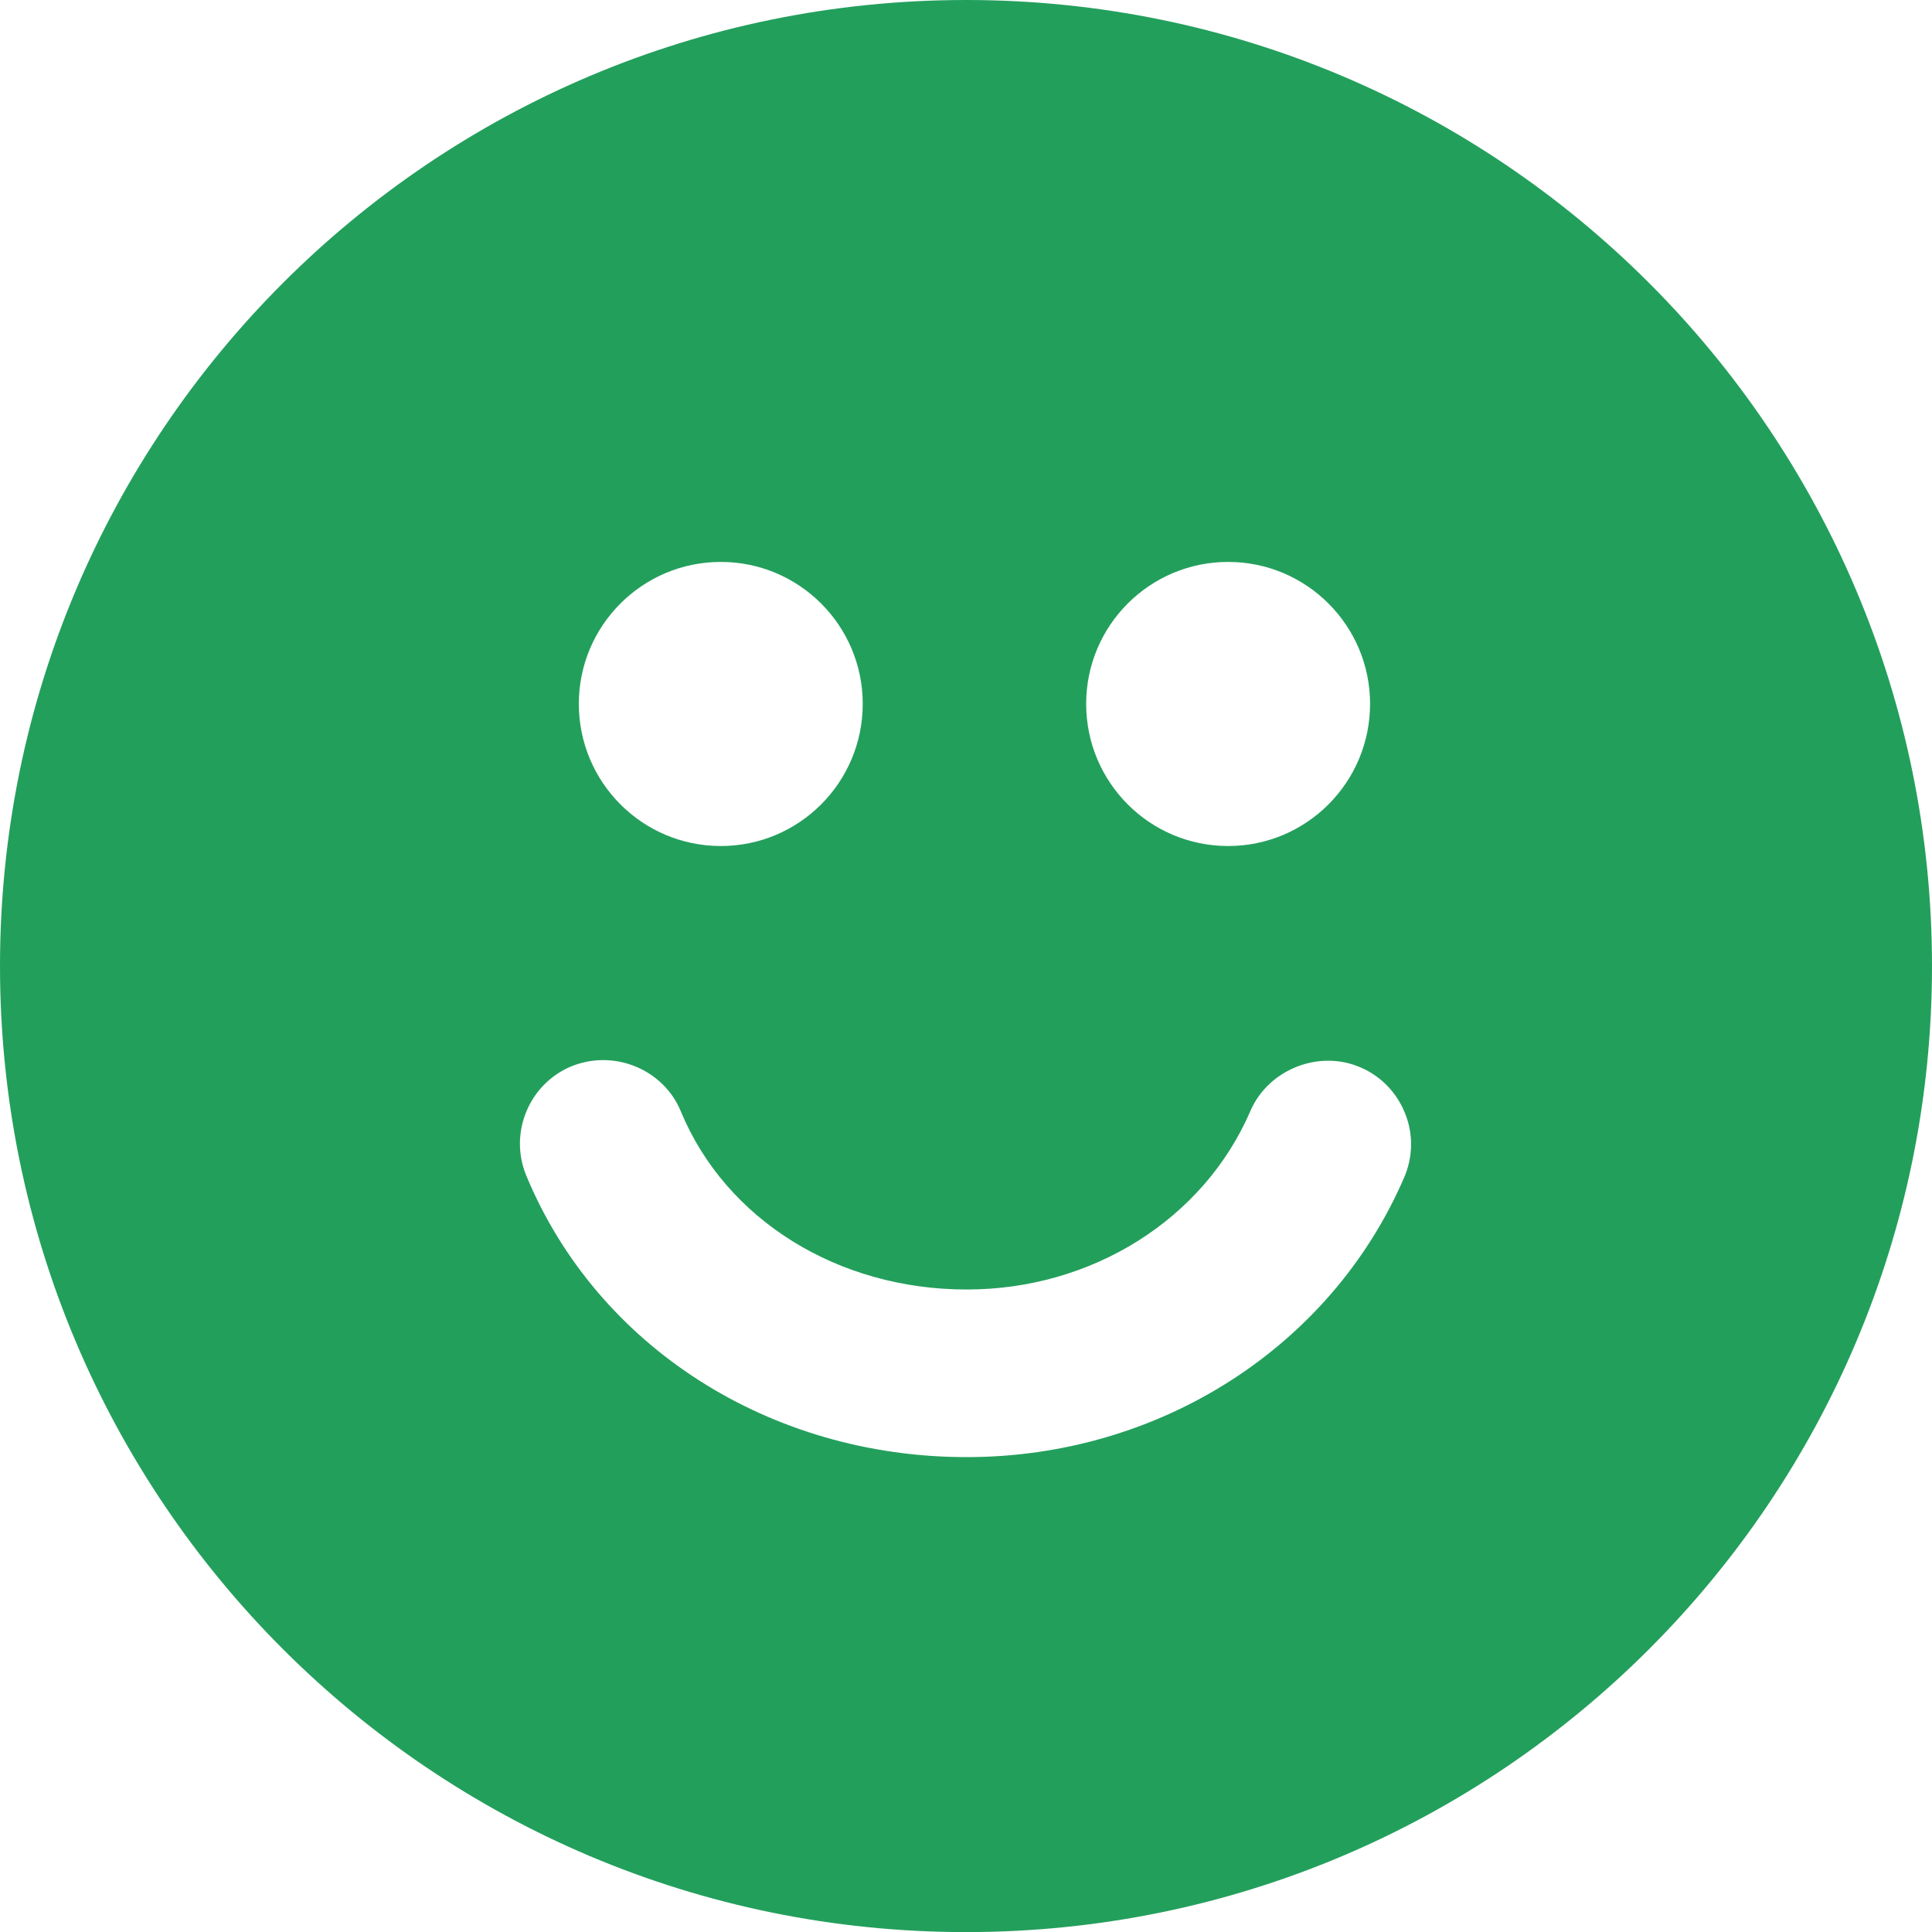
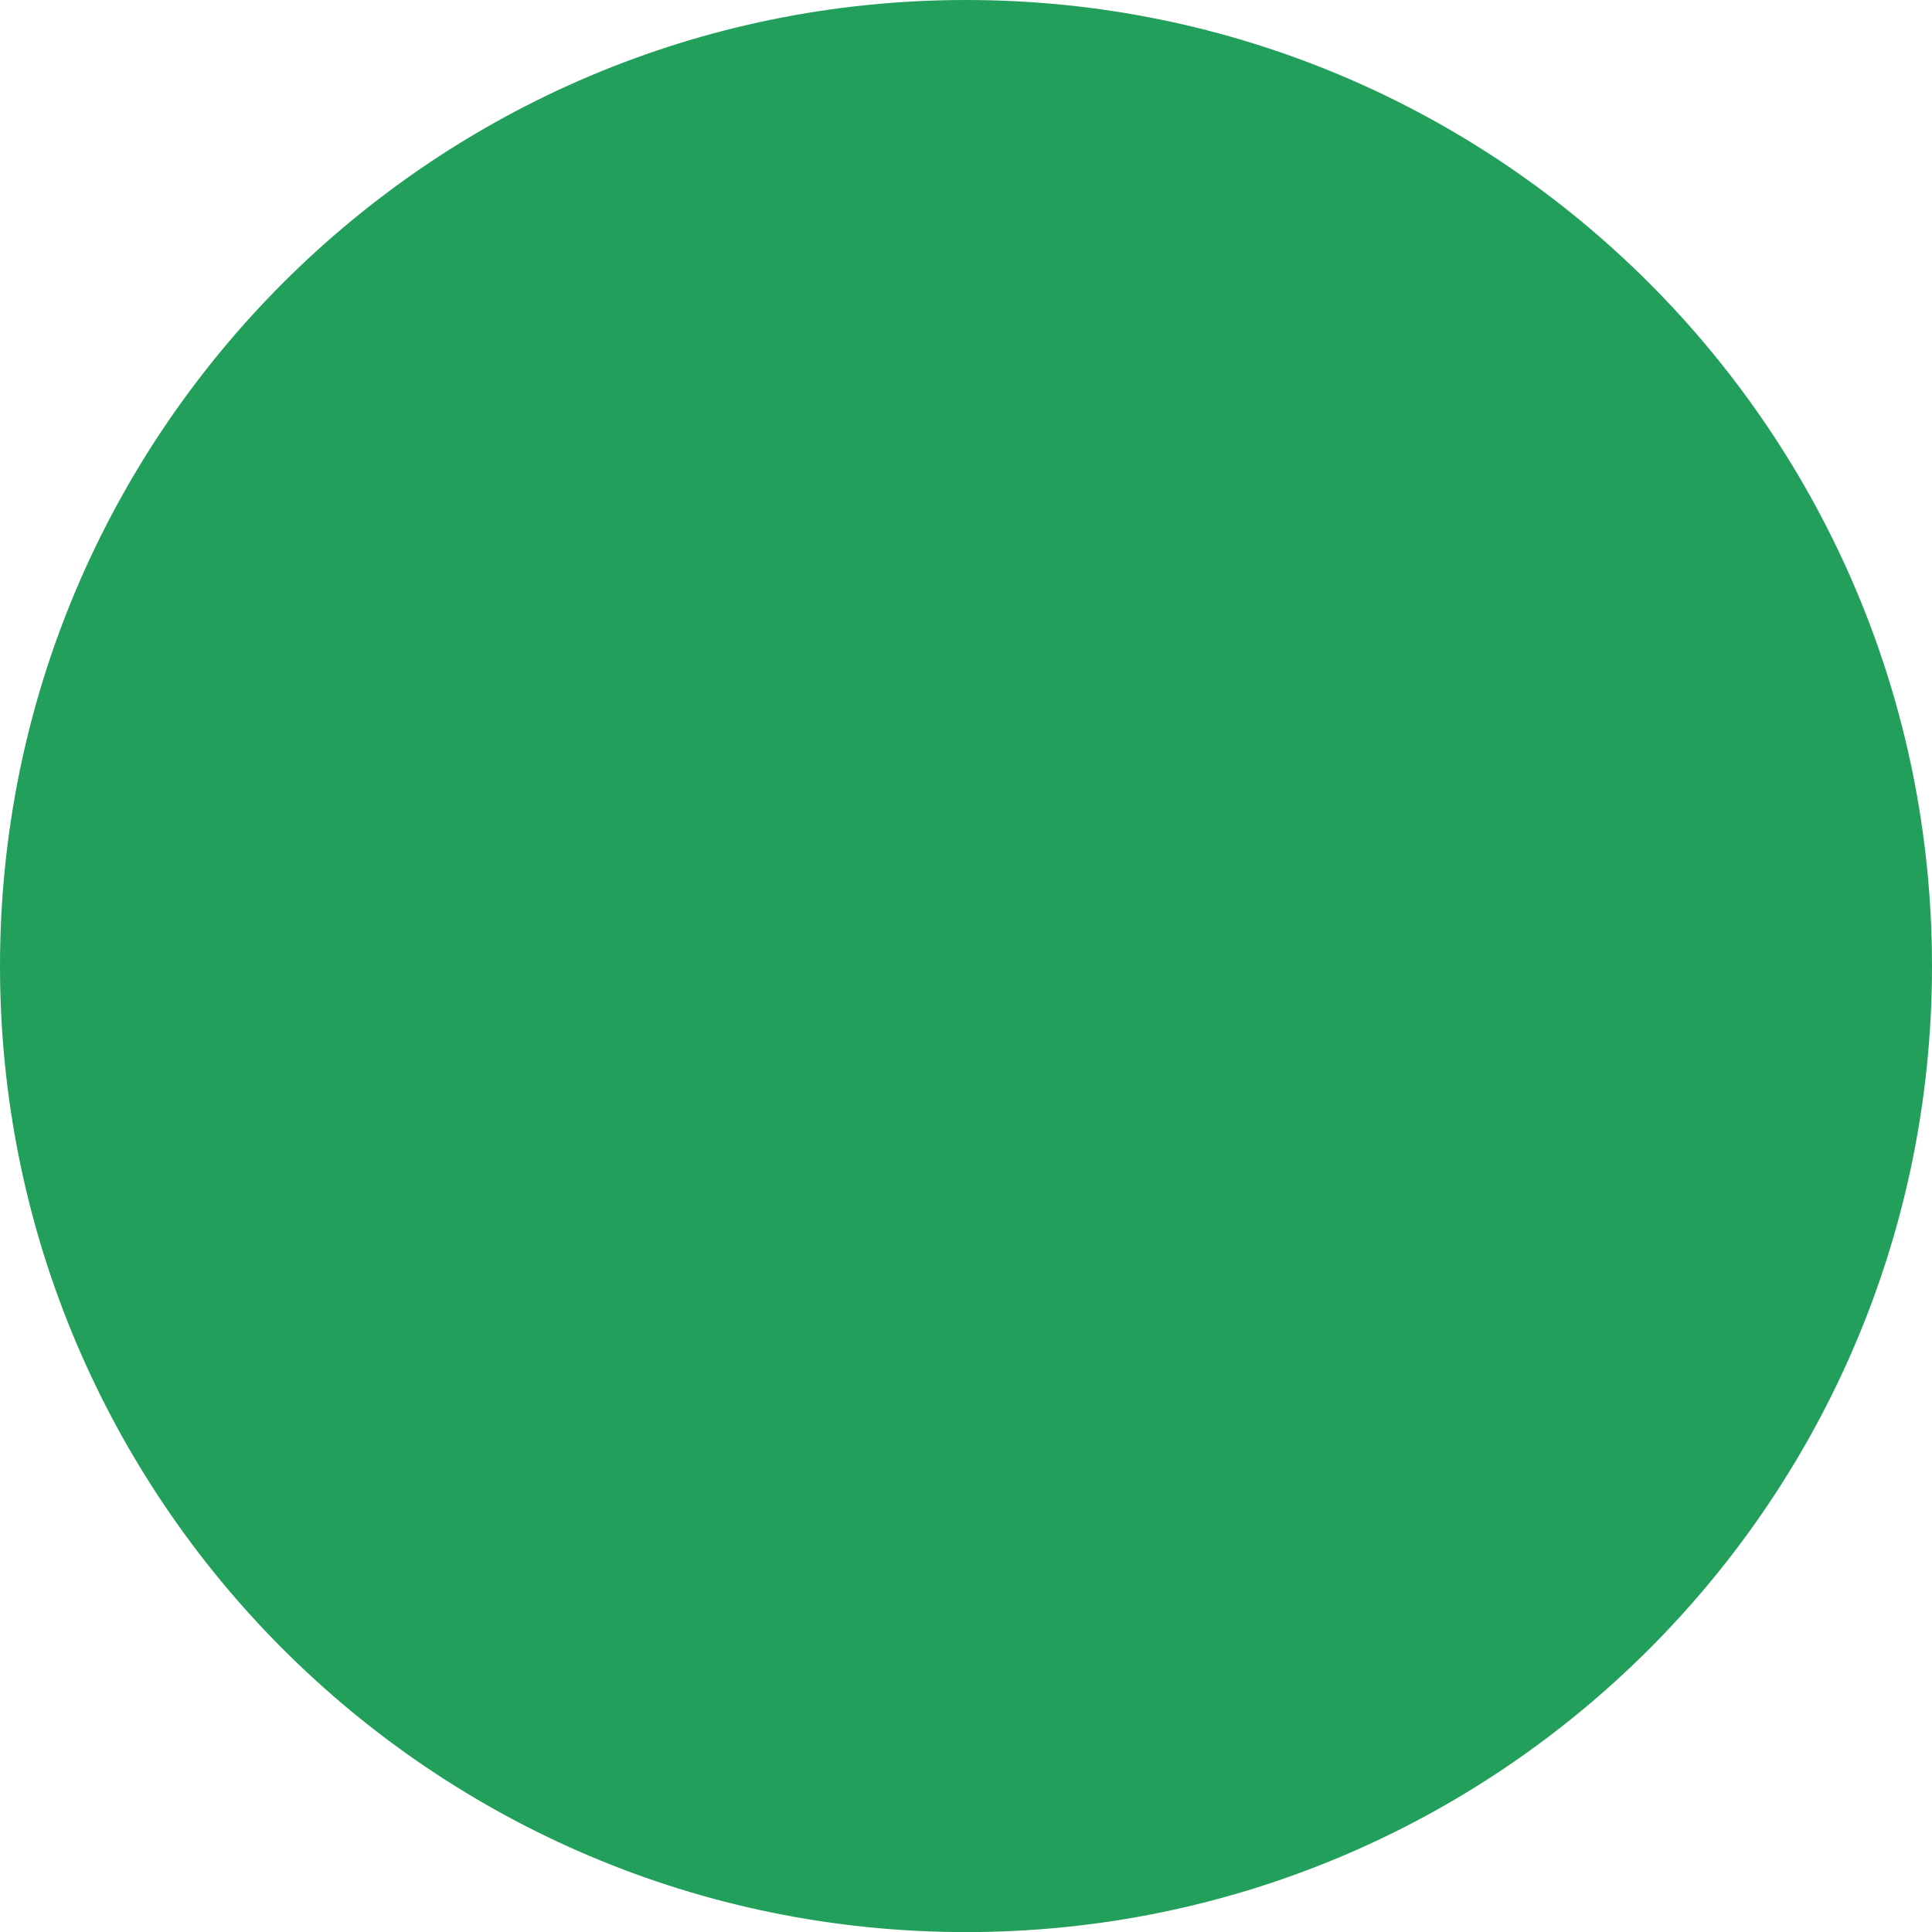
<svg xmlns="http://www.w3.org/2000/svg" width="20px" height="20px" viewBox="0 0 20 20" version="1.1">
  <defs />
  <g id="design-5" stroke="none" stroke-width="1" fill="none" fill-rule="evenodd">
-     <g id="5-AblageList" transform="translate(-131, -64)" fill="#239F5C">
+     <g id="5-AblageListEdit" transform="translate(-131, -64)" fill="#239F5C">
      <g id="tabbar" transform="translate(0, 49)">
-         <path d="M141.001,15 C135.477,15 131,19.478 131,25.001 C131,30.523 135.477,35.001 141.001,35.001 C146.523,35.001 151,30.523 151,25.001 C151,19.478 146.523,15 141.001,15 L141.001,15 Z M143.714,20.817 C144.525,20.817 145.183,21.476 145.183,22.286 C145.183,23.099 144.525,23.758 143.714,23.758 C142.901,23.758 142.244,23.099 142.244,22.286 C142.244,21.476 142.901,20.817 143.714,20.817 L143.714,20.817 Z M138.462,20.817 C139.273,20.817 139.931,21.476 139.931,22.286 C139.931,23.099 139.273,23.758 138.462,23.758 C137.65,23.758 136.992,23.099 136.992,22.286 C136.992,21.476 137.65,20.817 138.462,20.817 L138.462,20.817 Z M145.535,27.191 C144.776,28.948 142.998,30.084 141.007,30.084 C138.971,30.084 137.184,28.943 136.448,27.17 C136.266,26.73 136.475,26.221 136.916,26.038 C137.369,25.856 137.877,26.079 138.05,26.51 C138.515,27.627 139.674,28.349 141.007,28.349 C142.304,28.349 143.461,27.622 143.944,26.501 C144.129,26.07 144.657,25.861 145.087,26.051 C145.296,26.141 145.46,26.311 145.546,26.527 C145.632,26.742 145.627,26.979 145.535,27.191 L145.535,27.191 Z" id="icon_smiley_green" />
+         <g id="icon_smiley_green" transform="translate(131, 15)">
+           <path d="M10.001,0 C4.477,0 0,4.478 0,10.001 C0,15.523 4.477,20.001 10.001,20.001 C15.523,20.001 20,15.523 20,10.001 C20,4.478 15.523,0 10.001,0 L10.001,0 Z M12.714,5.817 C13.525,5.817 14.183,6.476 14.183,7.286 C14.183,8.099 13.525,8.758 12.714,8.758 C11.901,8.758 11.244,8.099 11.244,7.286 C11.244,6.476 11.901,5.817 12.714,5.817 L12.714,5.817 Z M7.462,5.817 C8.273,5.817 8.931,6.476 8.931,7.286 C8.931,8.099 8.273,8.758 7.462,8.758 C6.65,8.758 5.992,8.099 5.992,7.286 C5.992,6.476 6.65,5.817 7.462,5.817 L7.462,5.817 Z M14.535,12.191 C13.776,13.948 11.998,15.084 10.007,15.084 C7.971,15.084 6.184,13.943 5.448,12.17 C5.266,11.73 5.475,11.221 5.916,11.038 C6.369,10.856 6.877,11.079 7.05,11.51 C7.515,12.627 8.674,13.349 10.007,13.349 C11.304,13.349 12.461,12.622 12.944,11.501 C13.129,11.07 13.657,10.861 14.087,11.051 C14.296,11.141 14.46,11.311 14.546,11.527 C14.632,11.742 14.627,11.979 14.535,12.191 L14.535,12.191 Z" />
+           <ellipse id="Oval-202" cx="10" cy="9.5" rx="7" ry="7.5" />
+         </g>
      </g>
    </g>
  </g>
</svg>
